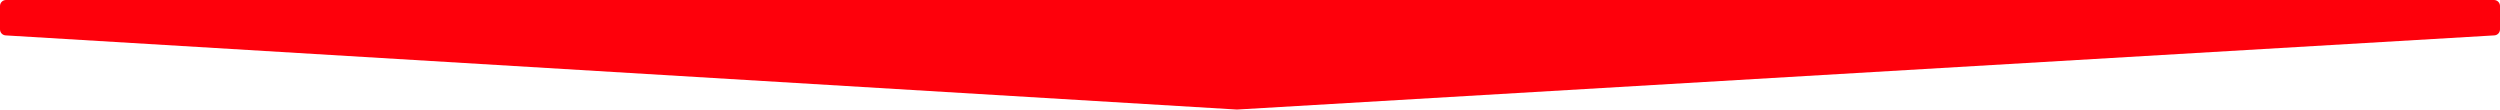
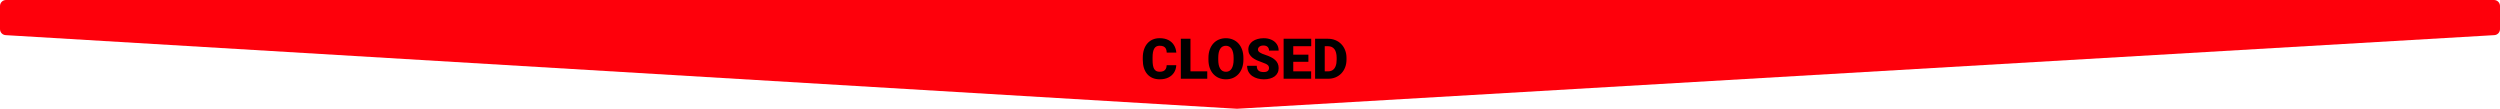
- <svg xmlns="http://www.w3.org/2000/svg" width="3332" height="146" viewBox="0 0 3332 146" fill="none">
-   <path d="M0 8C0 3.582 3.582 0 8 0H3324C3328.42 0 3332 3.582 3332 8V39.178C3332 43.413 3328.7 46.915 3324.47 47.164L1648.59 146L7.519 47.173C3.295 46.918 0 43.419 0 39.187V8Z" fill="#FE000B" />
+ <svg xmlns="http://www.w3.org/2000/svg" width="3333" height="145" viewBox="0 0 3333 145" fill="none">
+   <path d="M0 8C0 3.582 3.582 0 8 0H3325C3329.42 0 3333 3.582 3333 8V38.855C3333 43.091 3329.7 46.593 3325.47 46.841L1649.08 145L7.523 46.85C3.297 46.597 0 43.097 0 38.864V8Z" fill="#FE000B" />
+   <path d="M1555.39 86.946H1568.2C1568.03 90.657 1567.03 93.928 1565.2 96.76C1563.37 99.592 1560.83 101.802 1557.58 103.389C1554.36 104.951 1550.55 105.732 1546.16 105.732C1542.59 105.732 1539.41 105.134 1536.6 103.938C1533.82 102.742 1531.45 101.021 1529.5 98.774C1527.57 96.528 1526.09 93.806 1525.06 90.608C1524.06 87.41 1523.56 83.809 1523.56 79.805V76.912C1523.56 72.908 1524.09 69.307 1525.14 66.108C1526.21 62.886 1527.73 60.151 1529.68 57.905C1531.66 55.635 1534.02 53.901 1536.78 52.705C1539.54 51.509 1542.61 50.911 1545.98 50.911C1550.61 50.911 1554.53 51.741 1557.73 53.401C1560.93 55.061 1563.41 57.344 1565.17 60.249C1566.92 63.13 1567.96 66.414 1568.28 70.1H1555.46C1555.41 68.098 1555.07 66.426 1554.44 65.083C1553.8 63.716 1552.8 62.69 1551.43 62.007C1550.06 61.323 1548.25 60.981 1545.98 60.981C1544.39 60.981 1543.01 61.274 1541.84 61.86C1540.67 62.446 1539.69 63.374 1538.91 64.644C1538.13 65.913 1537.54 67.561 1537.15 69.587C1536.78 71.589 1536.6 74.006 1536.6 76.838V79.805C1536.6 82.637 1536.77 85.054 1537.11 87.056C1537.46 89.058 1538 90.693 1538.76 91.963C1539.52 93.232 1540.49 94.172 1541.69 94.783C1542.91 95.369 1544.4 95.662 1546.16 95.662C1548.11 95.662 1549.76 95.356 1551.1 94.746C1552.45 94.111 1553.48 93.159 1554.22 91.89C1554.95 90.596 1555.34 88.948 1555.39 86.946ZM1609.51 95.112V105H1582.56V95.112H1609.51ZM1587.14 51.68V105H1574.28V51.68H1587.14ZM1657.71 77.278V79.439C1657.71 83.516 1657.13 87.178 1655.99 90.425C1654.86 93.647 1653.26 96.406 1651.19 98.701C1649.11 100.972 1646.66 102.717 1643.83 103.938C1641 105.134 1637.87 105.732 1634.45 105.732C1631.01 105.732 1627.86 105.134 1625 103.938C1622.17 102.717 1619.71 100.972 1617.61 98.701C1615.53 96.406 1613.92 93.647 1612.77 90.425C1611.65 87.178 1611.09 83.516 1611.09 79.439V77.278C1611.09 73.201 1611.65 69.539 1612.77 66.291C1613.92 63.044 1615.52 60.286 1617.57 58.015C1619.65 55.72 1622.1 53.975 1624.93 52.778C1627.79 51.558 1630.94 50.947 1634.38 50.947C1637.8 50.947 1640.92 51.558 1643.75 52.778C1646.61 53.975 1649.08 55.72 1651.15 58.015C1653.23 60.286 1654.84 63.044 1655.99 66.291C1657.13 69.539 1657.71 73.201 1657.71 77.278ZM1644.67 79.439V77.205C1644.67 74.568 1644.44 72.249 1643.97 70.247C1643.53 68.22 1642.88 66.523 1642 65.156C1641.12 63.789 1640.03 62.764 1638.74 62.08C1637.47 61.372 1636.01 61.018 1634.38 61.018C1632.67 61.018 1631.18 61.372 1629.91 62.08C1628.64 62.764 1627.58 63.789 1626.73 65.156C1625.87 66.523 1625.22 68.22 1624.78 70.247C1624.37 72.249 1624.16 74.568 1624.16 77.205V79.439C1624.16 82.051 1624.37 84.37 1624.78 86.397C1625.22 88.398 1625.87 90.095 1626.73 91.487C1627.6 92.878 1628.68 93.928 1629.95 94.636C1631.24 95.344 1632.74 95.698 1634.45 95.698C1636.09 95.698 1637.54 95.344 1638.81 94.636C1640.08 93.928 1641.14 92.878 1642 91.487C1642.88 90.095 1643.53 88.398 1643.97 86.397C1644.44 84.37 1644.67 82.051 1644.67 79.439ZM1691.84 90.828C1691.84 89.998 1691.72 89.253 1691.47 88.594C1691.23 87.91 1690.78 87.275 1690.12 86.689C1689.46 86.103 1688.5 85.518 1687.26 84.932C1686.04 84.321 1684.43 83.686 1682.43 83.027C1680.08 82.246 1677.82 81.367 1675.65 80.391C1673.48 79.39 1671.54 78.23 1669.83 76.912C1668.12 75.569 1666.76 74.006 1665.76 72.224C1664.76 70.418 1664.26 68.318 1664.26 65.925C1664.26 63.63 1664.77 61.567 1665.8 59.736C1666.83 57.881 1668.25 56.306 1670.08 55.012C1671.94 53.694 1674.11 52.693 1676.6 52.009C1679.09 51.301 1681.82 50.947 1684.77 50.947C1688.68 50.947 1692.12 51.631 1695.1 52.998C1698.1 54.341 1700.44 56.257 1702.13 58.748C1703.84 61.213 1704.69 64.131 1704.69 67.5H1691.91C1691.91 66.157 1691.63 64.973 1691.07 63.948C1690.53 62.922 1689.71 62.117 1688.61 61.531C1687.52 60.945 1686.14 60.652 1684.48 60.652C1682.87 60.652 1681.51 60.896 1680.41 61.384C1679.31 61.873 1678.48 62.532 1677.92 63.362C1677.36 64.168 1677.08 65.059 1677.08 66.035C1677.08 66.841 1677.3 67.573 1677.74 68.232C1678.2 68.867 1678.85 69.465 1679.68 70.027C1680.53 70.588 1681.56 71.126 1682.76 71.638C1683.98 72.151 1685.34 72.651 1686.86 73.14C1689.69 74.043 1692.2 75.056 1694.4 76.179C1696.62 77.278 1698.49 78.535 1700 79.951C1701.54 81.343 1702.7 82.93 1703.48 84.712C1704.29 86.494 1704.69 88.508 1704.69 90.754C1704.69 93.147 1704.23 95.271 1703.3 97.126C1702.37 98.982 1701.04 100.557 1699.31 101.851C1697.57 103.12 1695.5 104.084 1693.08 104.744C1690.67 105.403 1687.97 105.732 1684.99 105.732C1682.25 105.732 1679.56 105.391 1676.9 104.707C1674.26 103.999 1671.87 102.925 1669.72 101.484C1667.57 100.02 1665.85 98.152 1664.55 95.881C1663.29 93.586 1662.65 90.864 1662.65 87.715H1675.54C1675.54 89.277 1675.75 90.596 1676.16 91.67C1676.58 92.744 1677.19 93.611 1677.99 94.27C1678.8 94.905 1679.79 95.369 1680.96 95.662C1682.13 95.93 1683.48 96.064 1684.99 96.064C1686.62 96.064 1687.94 95.832 1688.94 95.369C1689.95 94.88 1690.68 94.246 1691.14 93.464C1691.61 92.659 1691.84 91.78 1691.84 90.828ZM1748.01 95.112V105H1719.6V95.112H1748.01ZM1724.17 51.68V105H1711.32V51.68H1724.17ZM1744.35 72.847V82.405H1719.6V72.847H1744.35ZM1748.12 51.68V61.604H1719.6V51.68H1748.12ZM1770.61 105H1758.78L1758.85 95.112H1770.61C1773.05 95.112 1775.11 94.526 1776.8 93.355C1778.51 92.183 1779.8 90.437 1780.68 88.118C1781.58 85.774 1782.04 82.893 1782.04 79.475V77.168C1782.04 74.605 1781.78 72.358 1781.27 70.43C1780.78 68.477 1780.05 66.853 1779.07 65.559C1778.09 64.241 1776.87 63.252 1775.41 62.593C1773.97 61.934 1772.31 61.604 1770.43 61.604H1758.56V51.68H1770.43C1774.04 51.68 1777.35 52.302 1780.35 53.547C1783.38 54.768 1785.99 56.526 1788.19 58.821C1790.41 61.091 1792.12 63.789 1793.31 66.914C1794.54 70.015 1795.15 73.457 1795.15 77.241V79.475C1795.15 83.235 1794.54 86.677 1793.31 89.802C1792.12 92.927 1790.42 95.625 1788.22 97.895C1786.03 100.166 1783.43 101.924 1780.42 103.169C1777.45 104.39 1774.17 105 1770.61 105ZM1766.14 51.68V105H1753.29V51.68H1766.14Z" fill="black" />
</svg>
